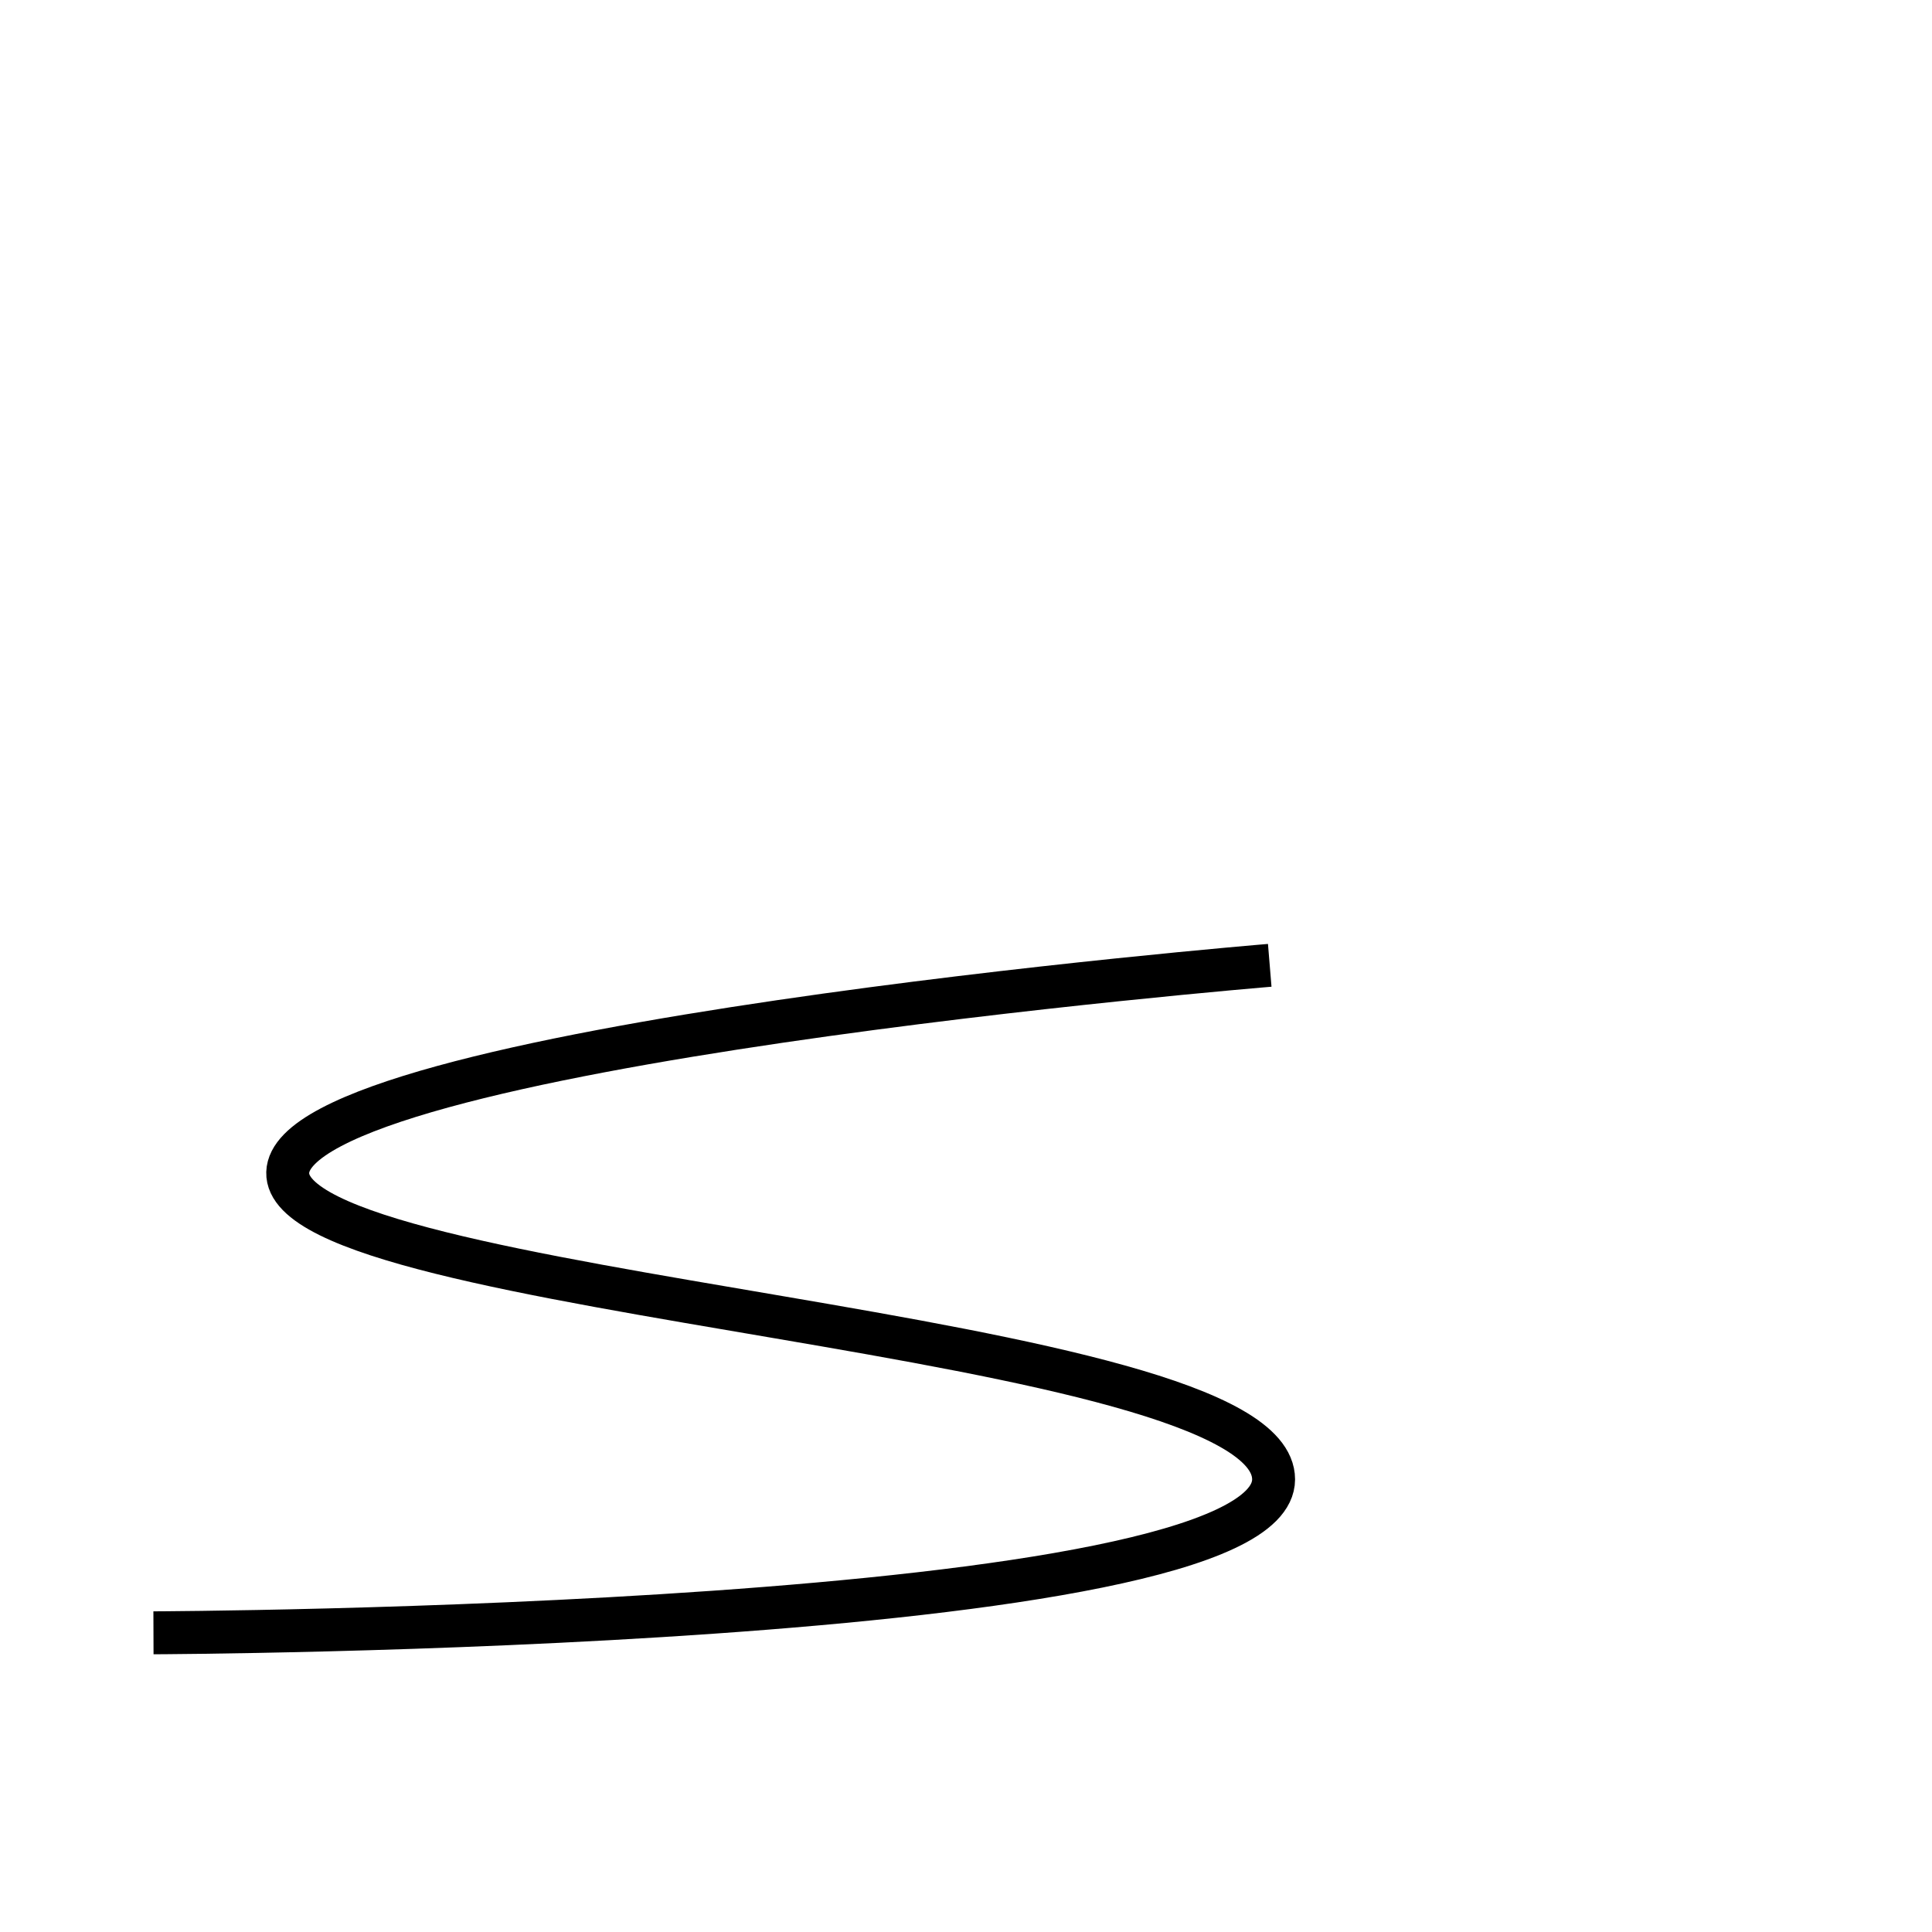
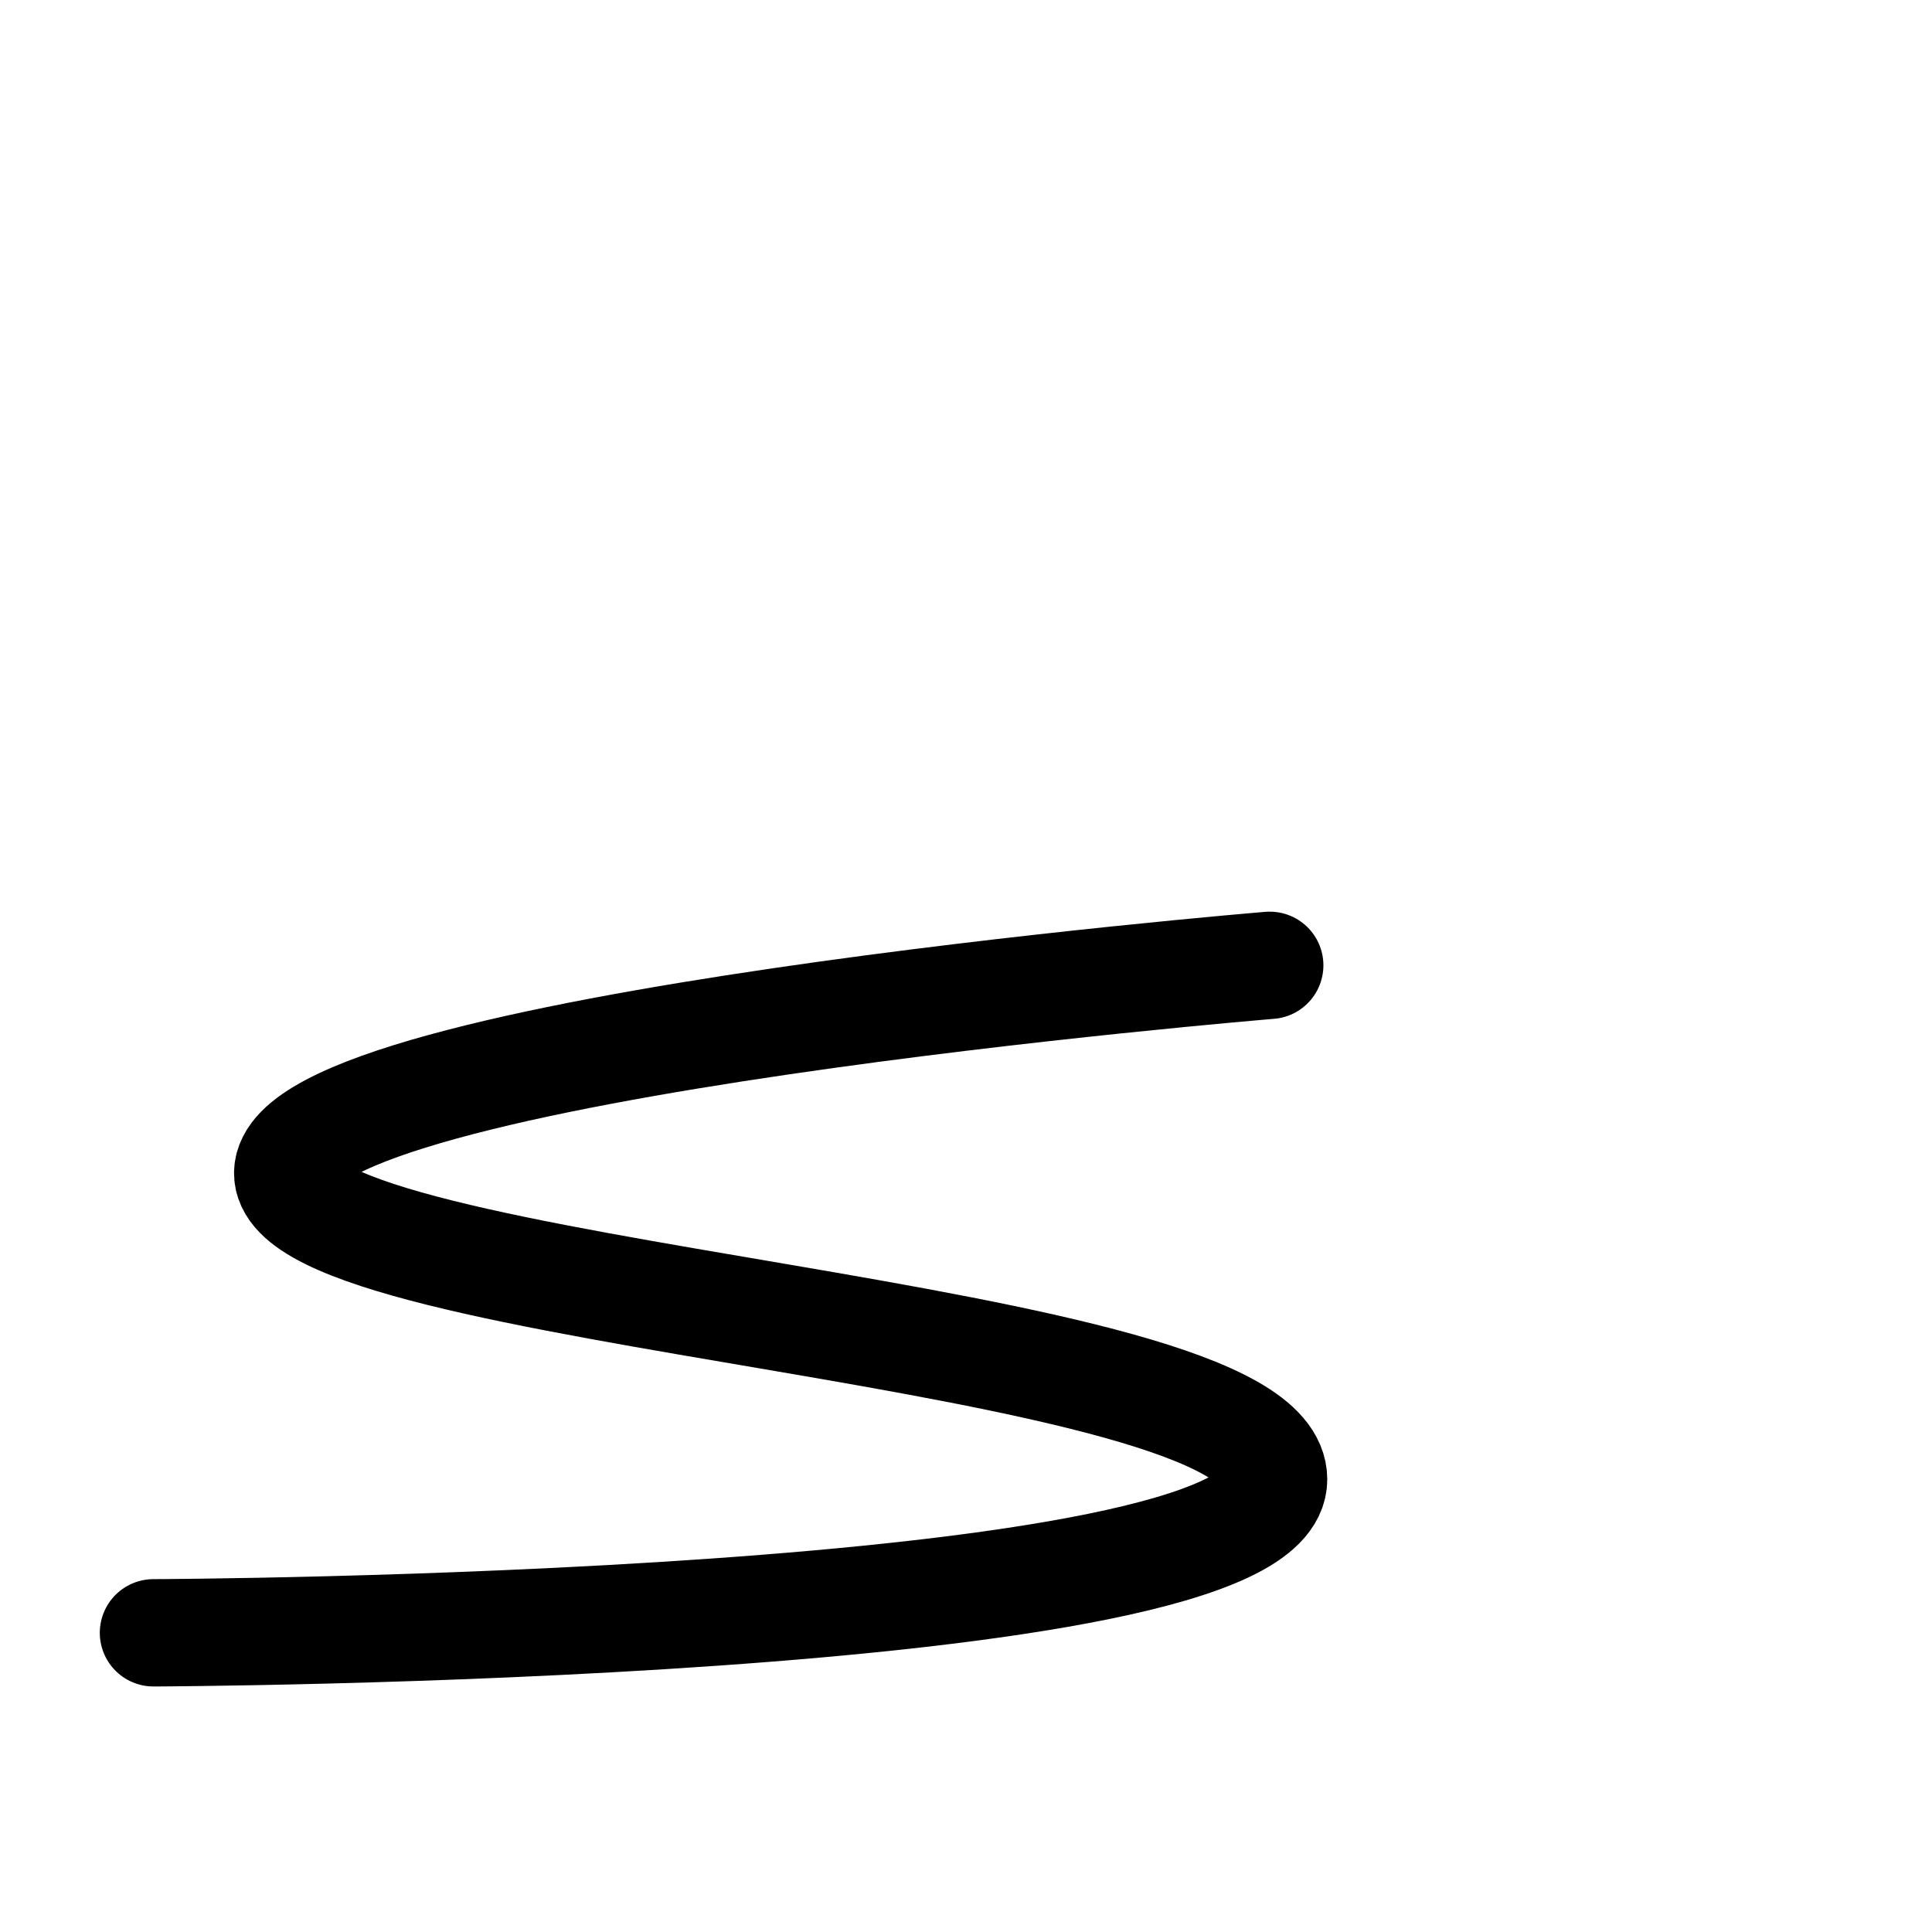
<svg xmlns="http://www.w3.org/2000/svg" width="0.5in" height="0.5in" viewBox="0 0 45 45" id="svg2" version="1.1">
  <defs id="defs4" />
  <g id="layer1" transform="translate(-95.34347,-369.7047)">
    <g id="g4159" transform="matrix(0.3674789,0,0,0.3674789,68.26791,261.3534)" />
-     <path style="opacity:1;fill:none;fill-opacity:1;stroke:#000000;stroke-width:1;stroke-linecap:butt;stroke-linejoin:round;stroke-miterlimit:4;stroke-dasharray:none;stroke-dashoffset:0;stroke-opacity:1" d="m 124.918,392.189 c 0,0 -22.784,1.876 -22.873,4.825 -0.089,2.949 22.963,3.663 22.963,7.148 0,3.485 -26.09,3.574 -26.09,3.574" id="path4254" />
+     <path style="opacity:1;fill:none;fill-opacity:1;stroke:#000000;stroke-width:2.5;stroke-linecap:round;stroke-linejoin:round;stroke-miterlimit:4;stroke-dasharray:none;stroke-dashoffset:0;stroke-opacity:1" d="m 124.918,392.189 c 0,0 -22.784,1.876 -22.873,4.825 -0.089,2.949 22.963,3.663 22.963,7.148 0,3.485 -26.09,3.574 -26.09,3.574" id="path4254" />
  </g>
</svg>
